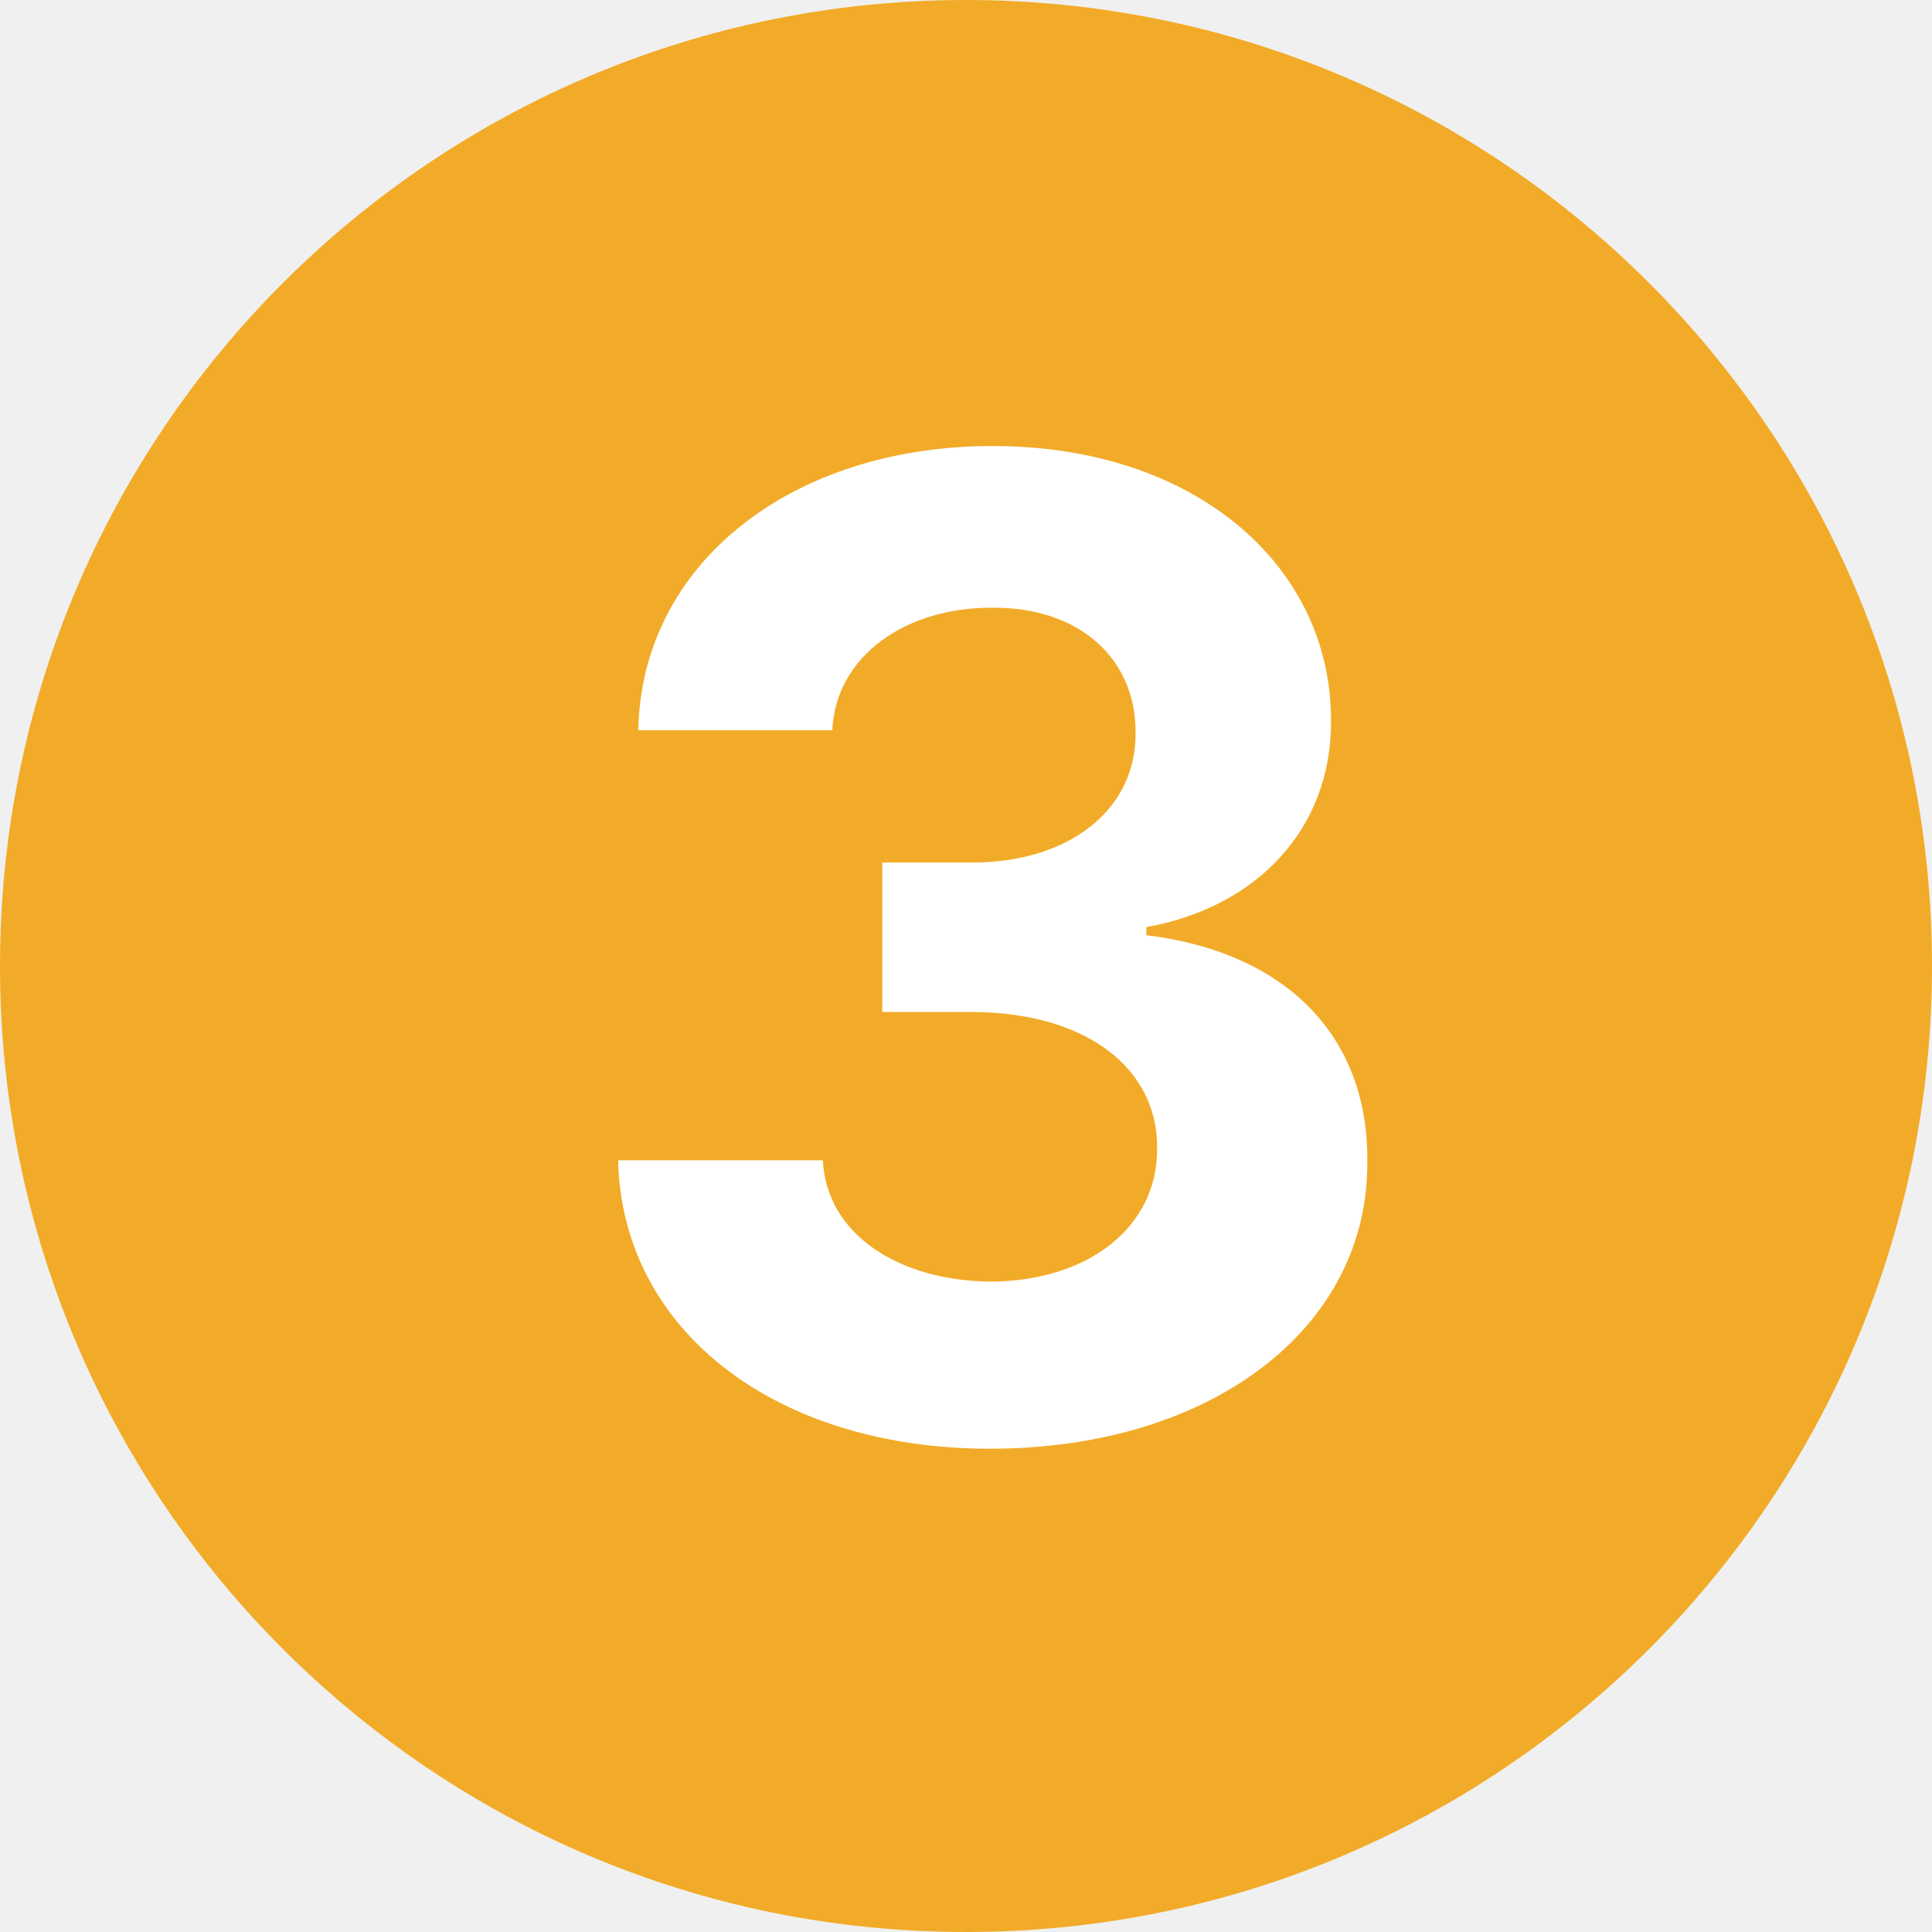
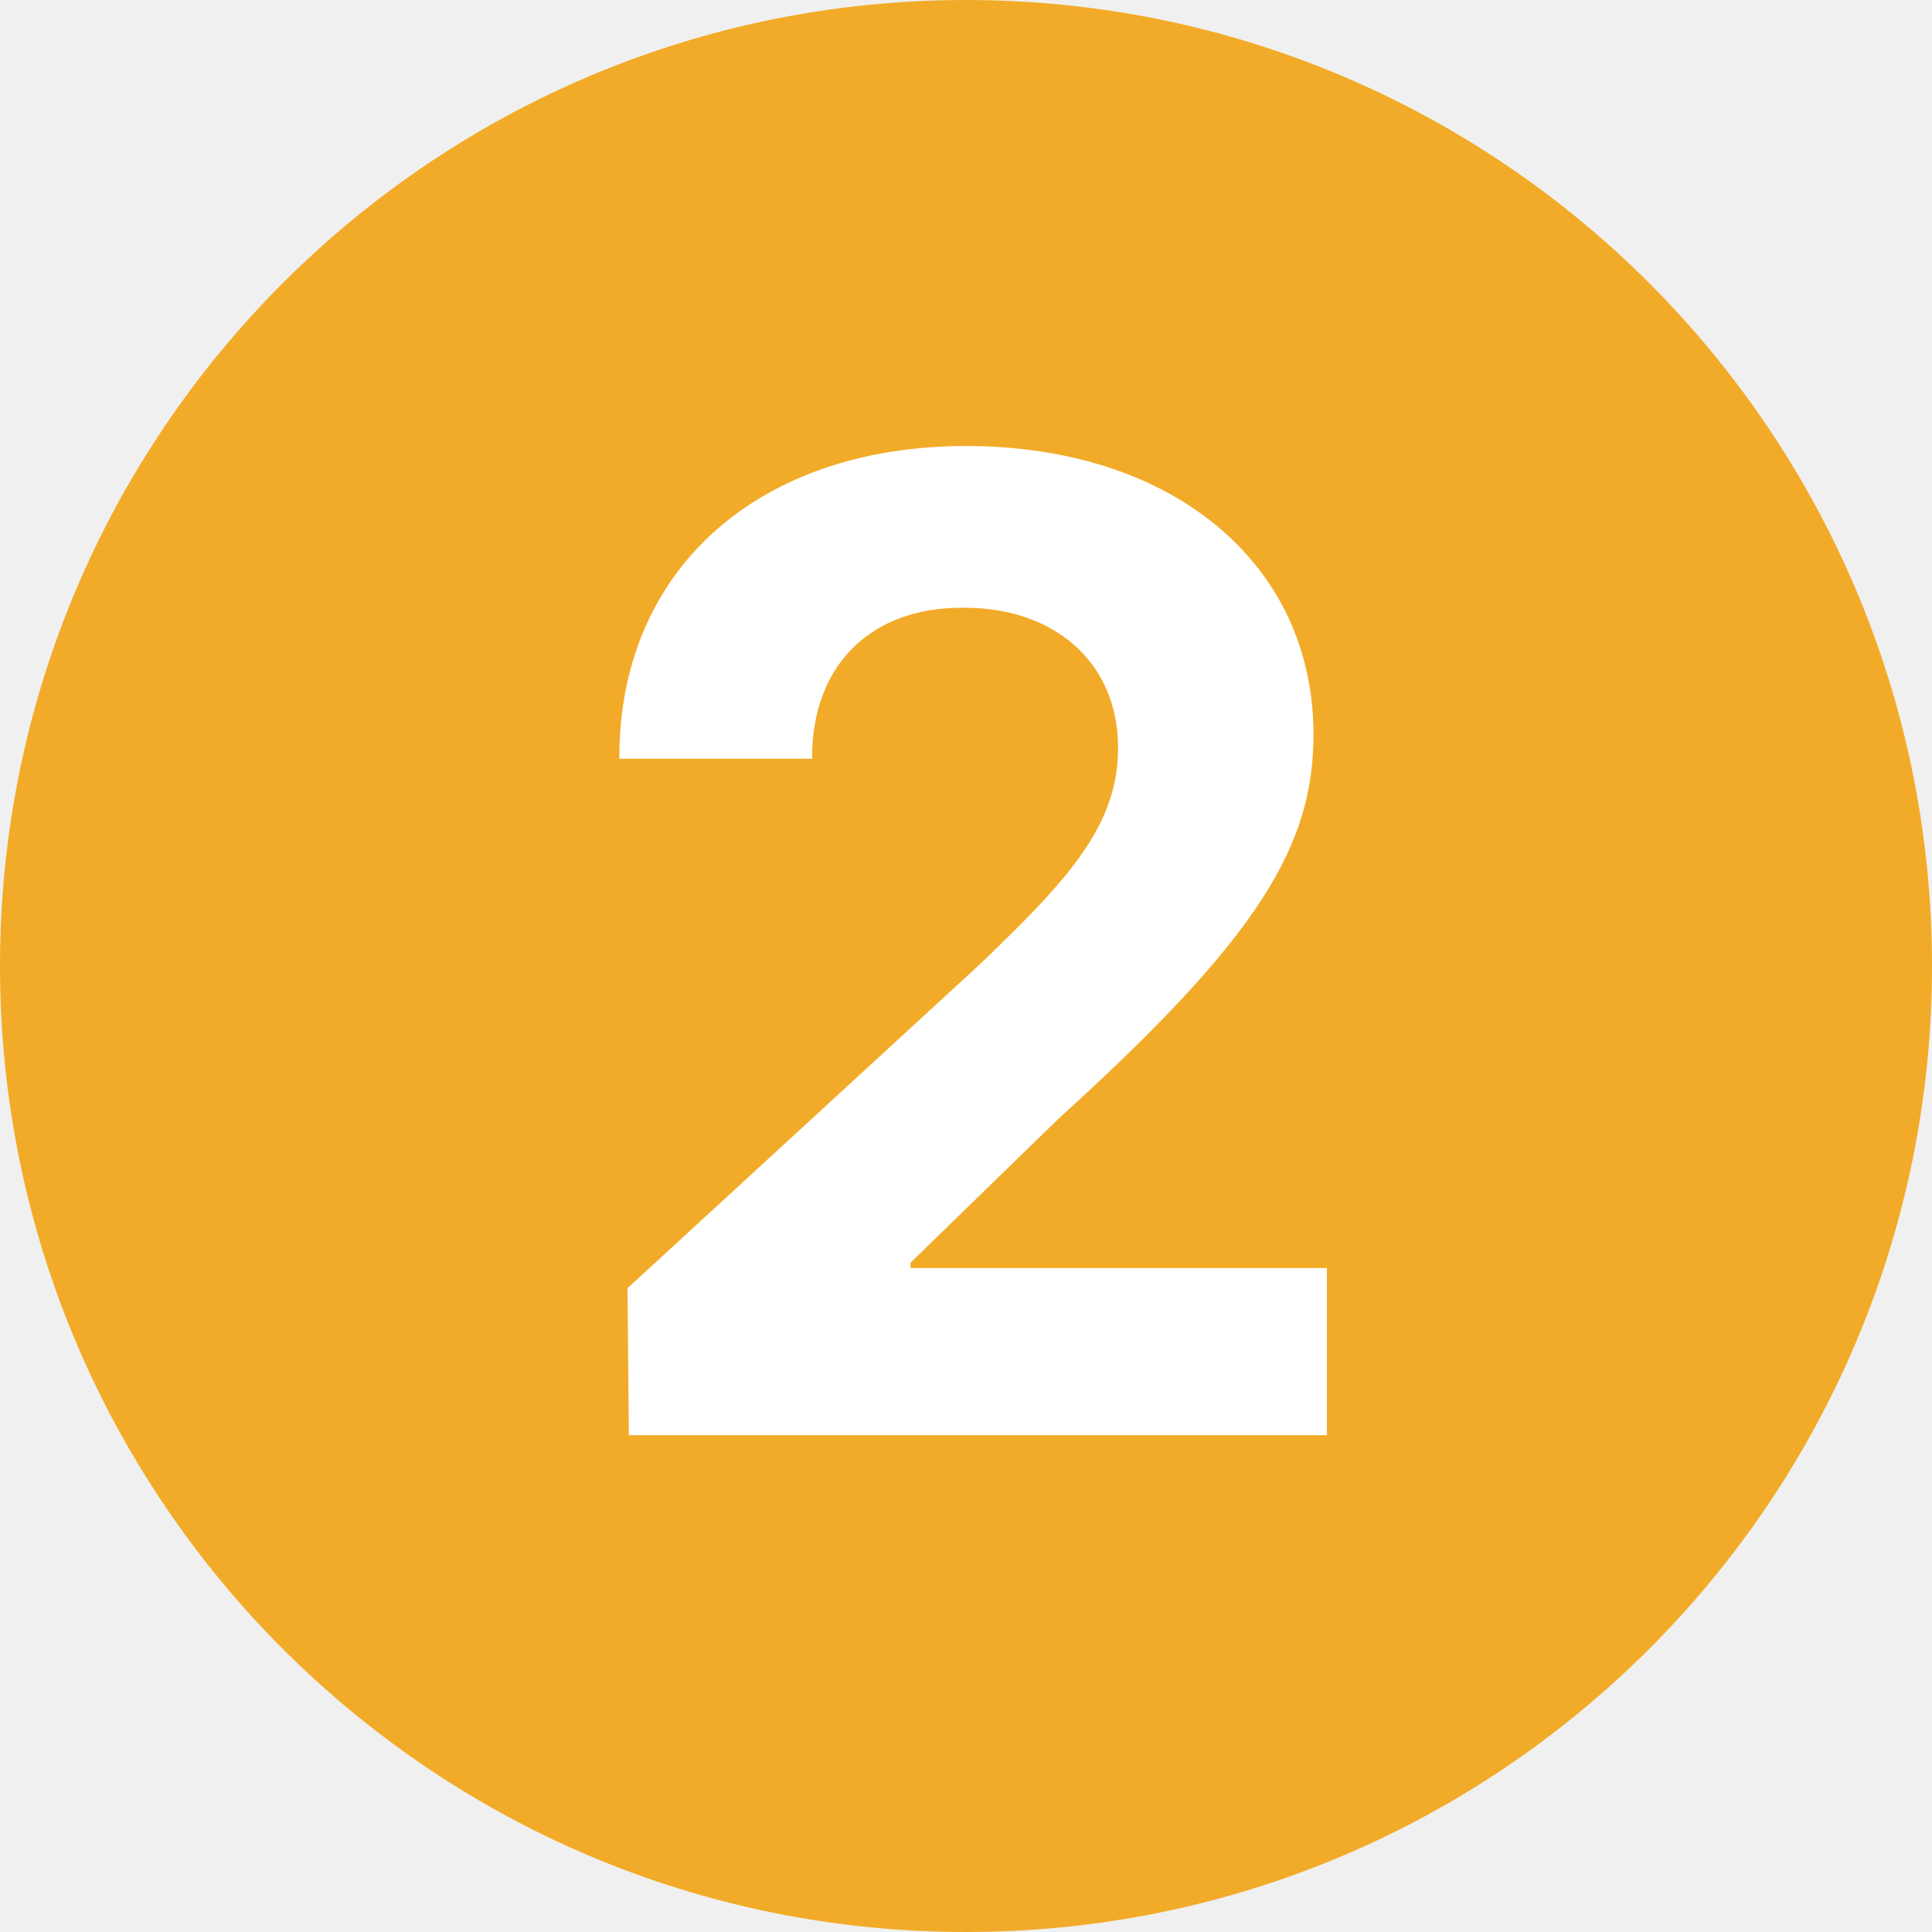
<svg xmlns="http://www.w3.org/2000/svg" width="14" height="14" viewBox="0 0 14 14" fill="none">
  <circle cx="7" cy="7" r="7" fill="#f2ab28" />
-   <path d="M7.174 10.498C8.771 10.498 9.918 9.628 9.908 8.417C9.918 7.534 9.347 6.904 8.307 6.777V6.718C9.098 6.577 9.649 6.015 9.645 5.224C9.649 4.106 8.668 3.232 7.193 3.232C5.743 3.232 4.649 4.077 4.625 5.292H6.031C6.056 4.75 6.568 4.399 7.193 4.404C7.818 4.399 8.233 4.77 8.229 5.312C8.233 5.869 7.745 6.25 7.047 6.25H6.393V7.333H7.047C7.877 7.338 8.39 7.744 8.385 8.32C8.39 8.891 7.887 9.282 7.184 9.287C6.5 9.282 5.987 8.935 5.963 8.408H4.479C4.508 9.643 5.621 10.498 7.174 10.498Z" fill="white" />
+   <path d="M4.557 10.4H9.615V9.189H6.598V9.15L7.672 8.105C9.127 6.787 9.518 6.127 9.518 5.322C9.518 4.096 8.512 3.232 6.998 3.232C5.509 3.232 4.483 4.116 4.488 5.498H5.885C5.88 4.819 6.314 4.399 6.979 4.404C7.628 4.399 8.102 4.79 8.102 5.419C8.102 5.981 7.745 6.372 7.086 7.001L4.547 9.335L4.557 10.4Z" fill="white" />
</svg>
